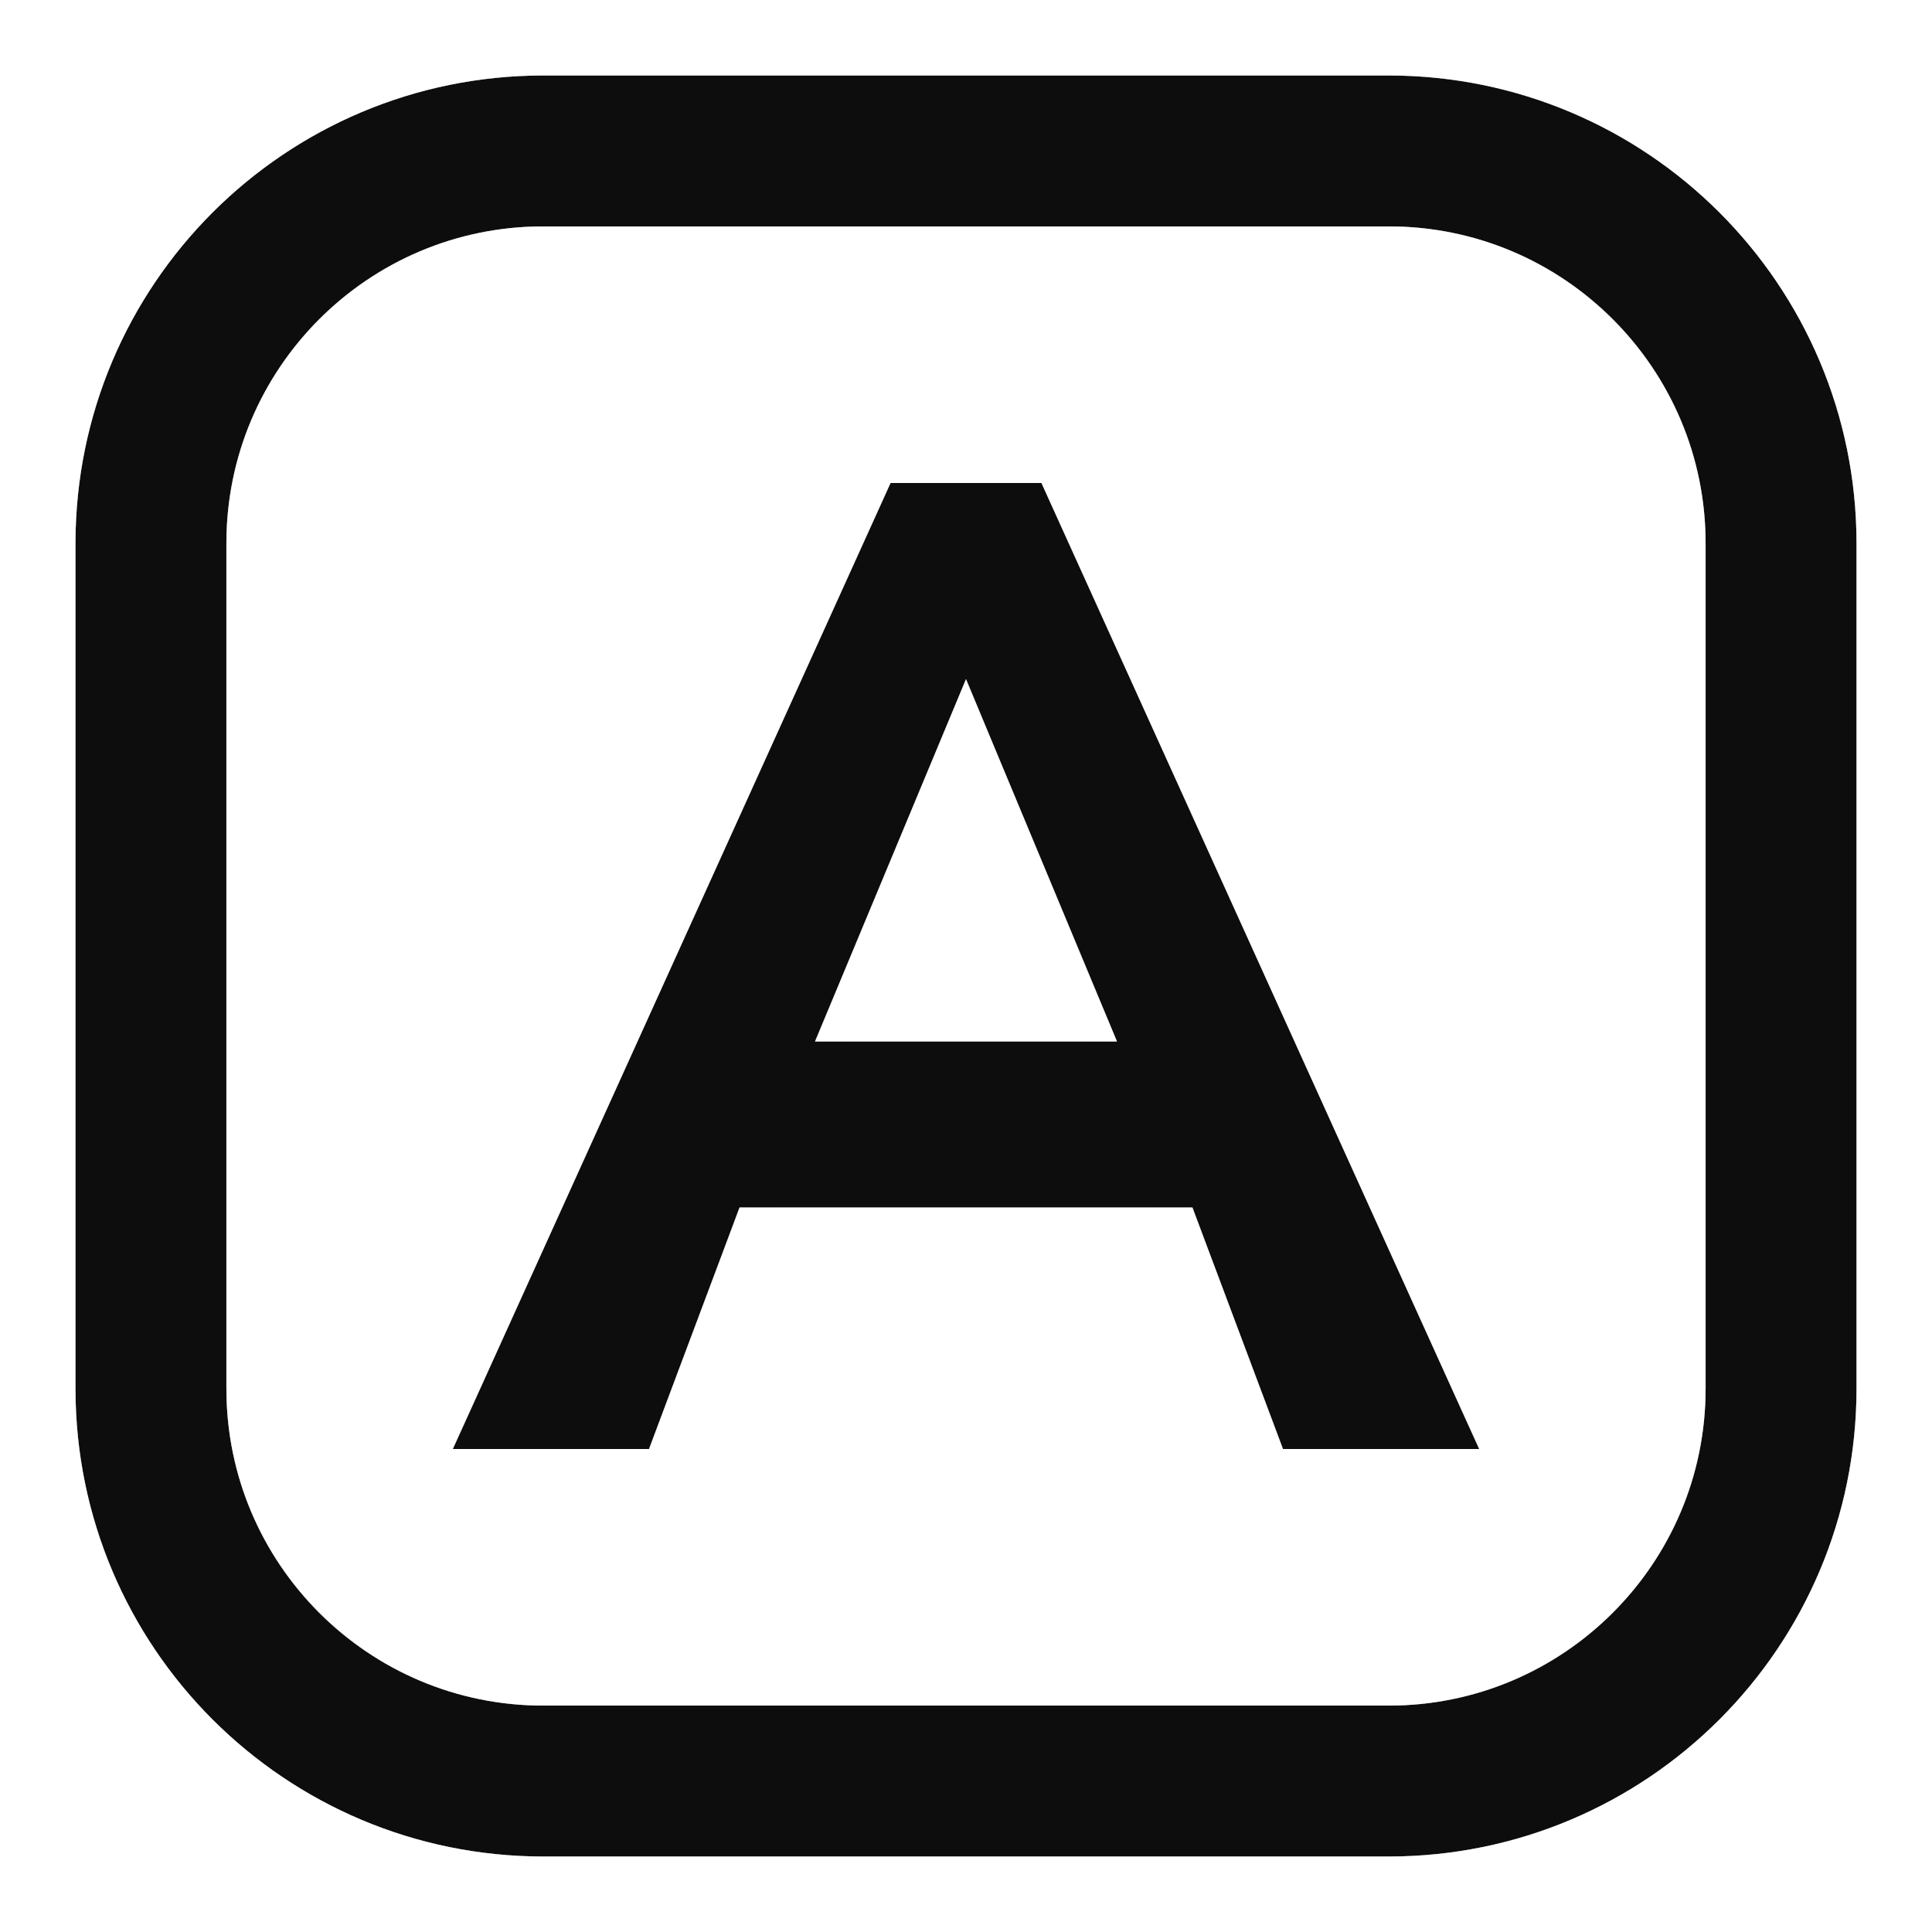
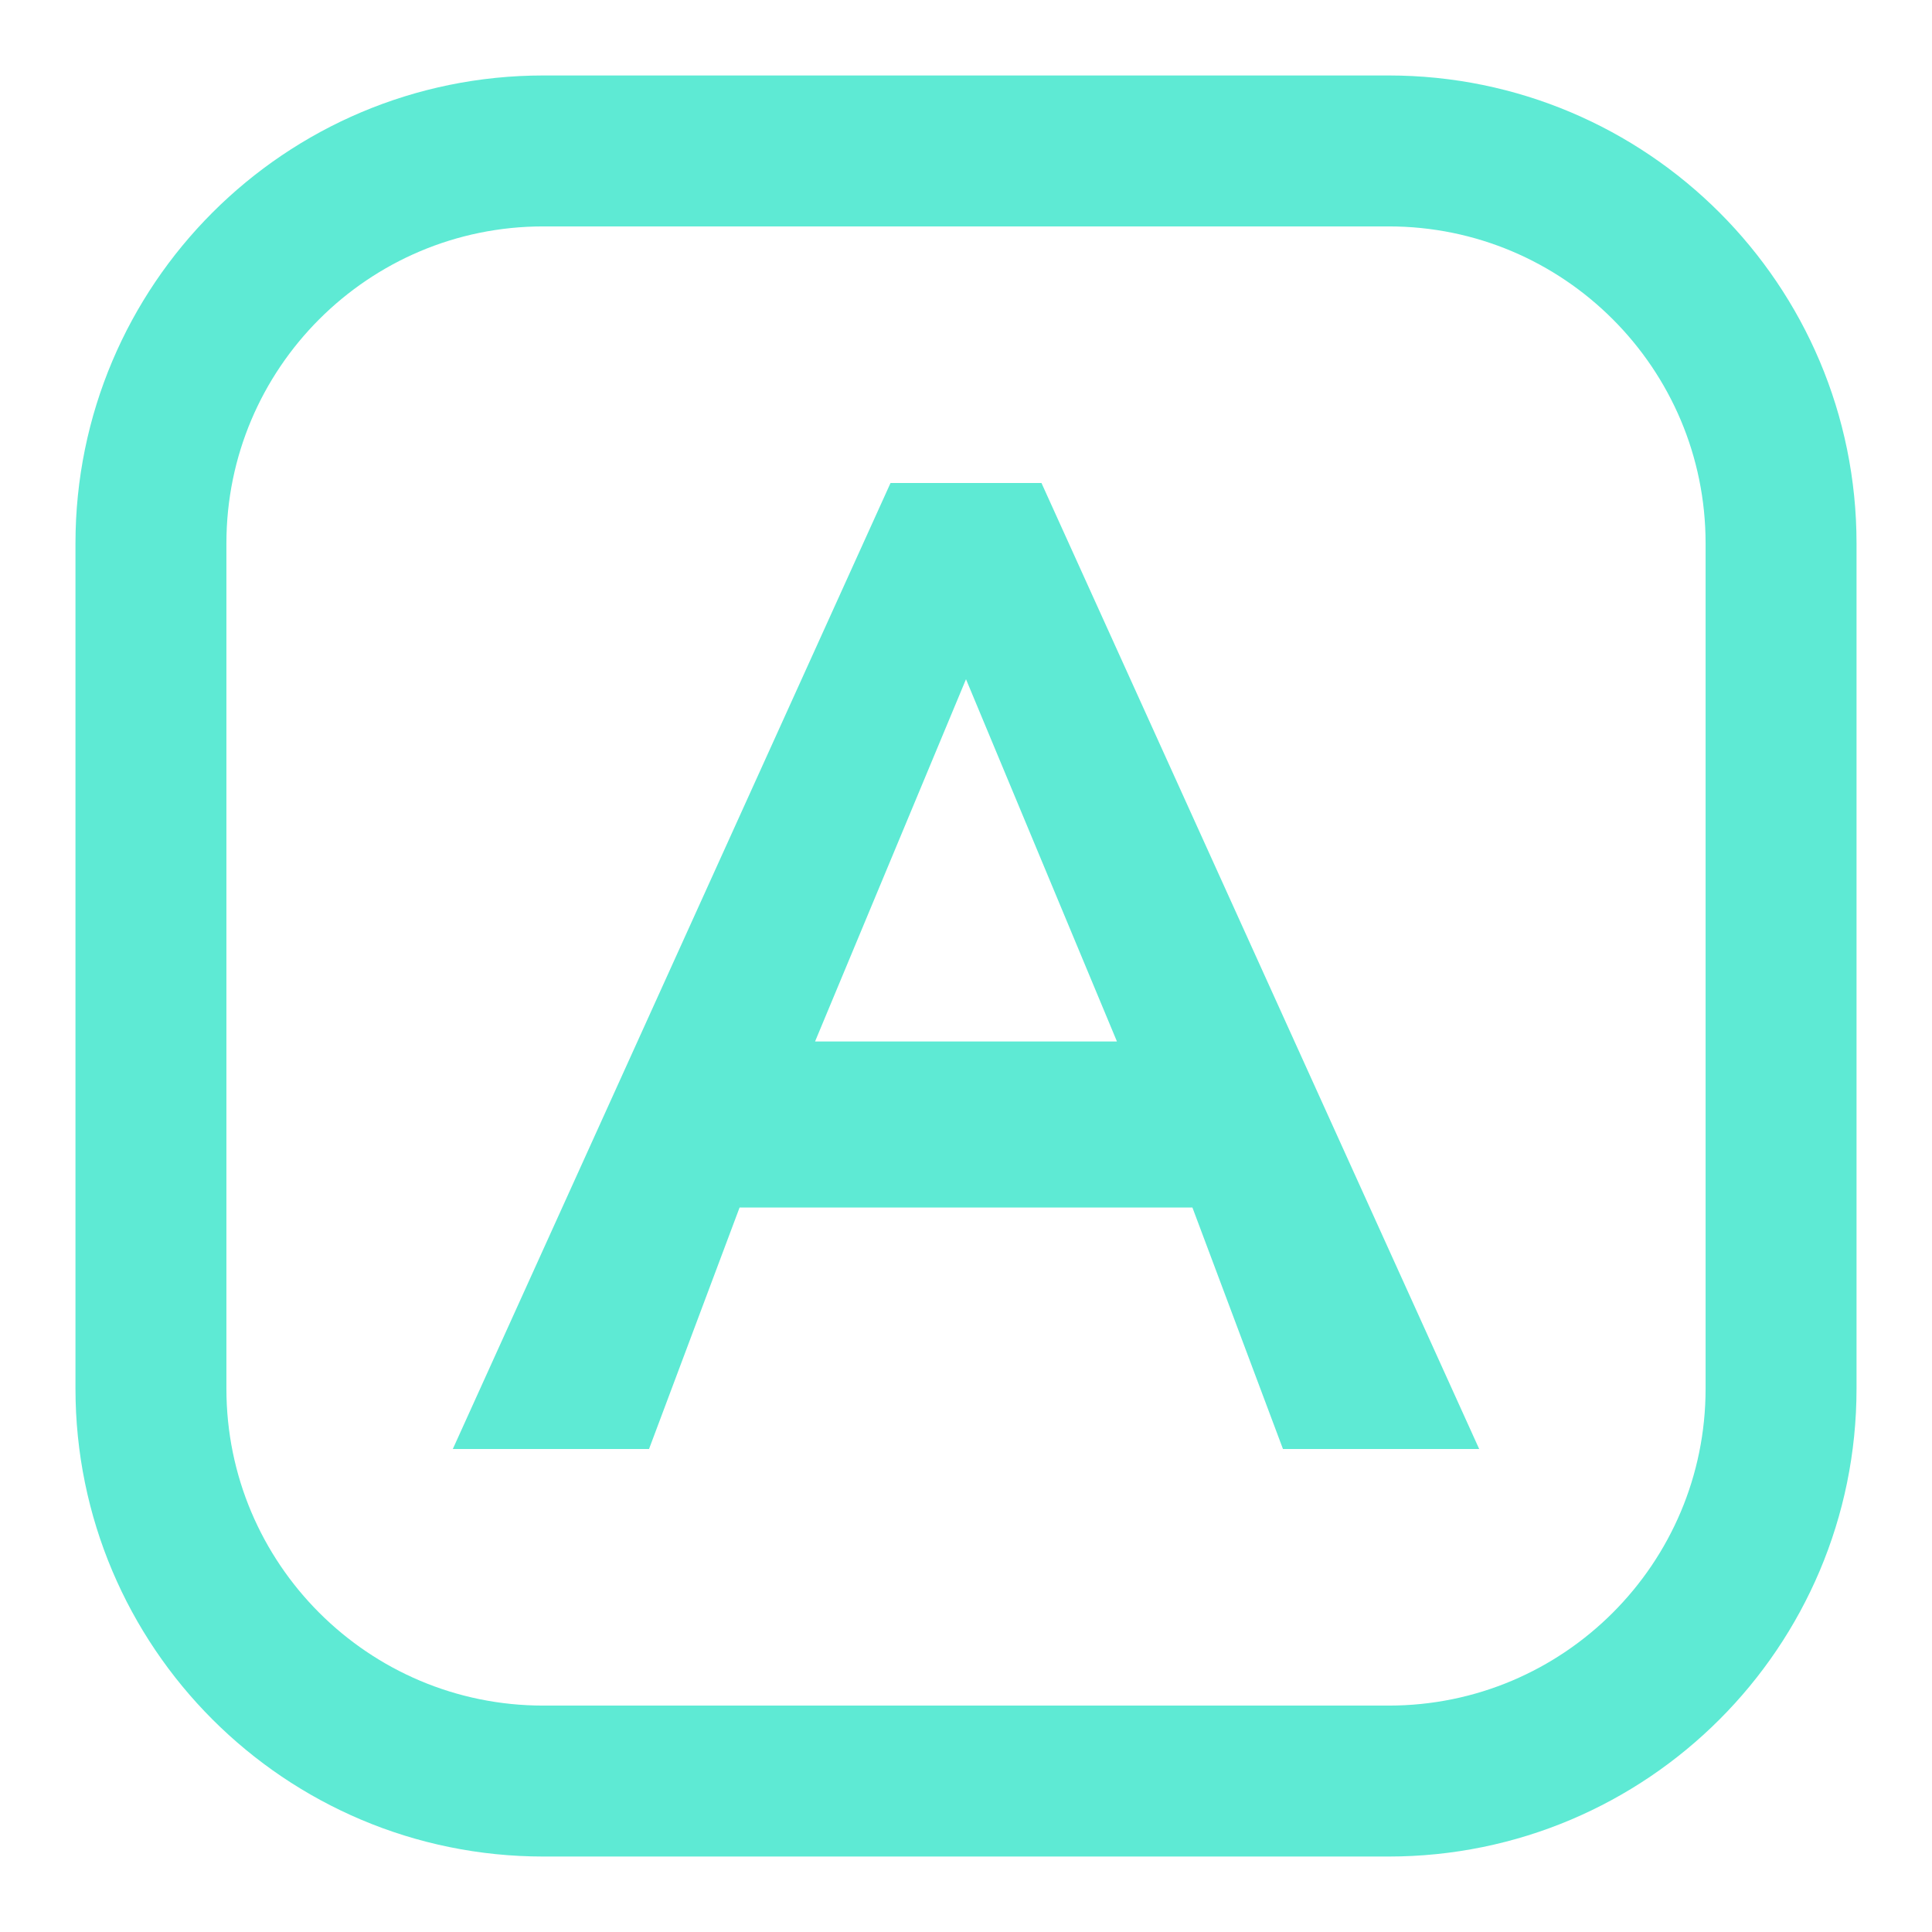
<svg xmlns="http://www.w3.org/2000/svg" viewBox="0 0 64 64" width="64" height="64">
-   <defs>
-     <filter id="halo" x="-20%" y="-20%" width="140%" height="140%">
-       <feDropShadow dx="0" dy="0" stdDeviation="0.8" flood-color="#ffffff" flood-opacity="0.4" />
-     </filter>
-   </defs>
-   <g filter="url(#halo)">
-     <rect x="5" y="5" width="54" height="54" rx="13" fill="none" stroke="#0a0a0a" stroke-width="5" />
-     <path fill="#0a0a0a" fill-rule="evenodd" d="M 29.5 16 H 34.5 L 49 48 H 42.5 L 39.5 40 H 24.5 L 21.5 48 H 15 Z M 32 22.5 L 37 34.5 H 27 Z" />
-   </g>
+   <rect x="5" y="5" width="54" height="54" rx="13" fill="none" stroke="#5eead4" stroke-width="5" />
+   <path fill="#5eead4" fill-rule="evenodd" d="M 29.5 16 H 34.5 L 49 48 H 42.5 L 39.5 40 H 24.5 L 21.5 48 H 15 Z M 32 22.5 L 37 34.5 H 27 Z" />
</svg>
